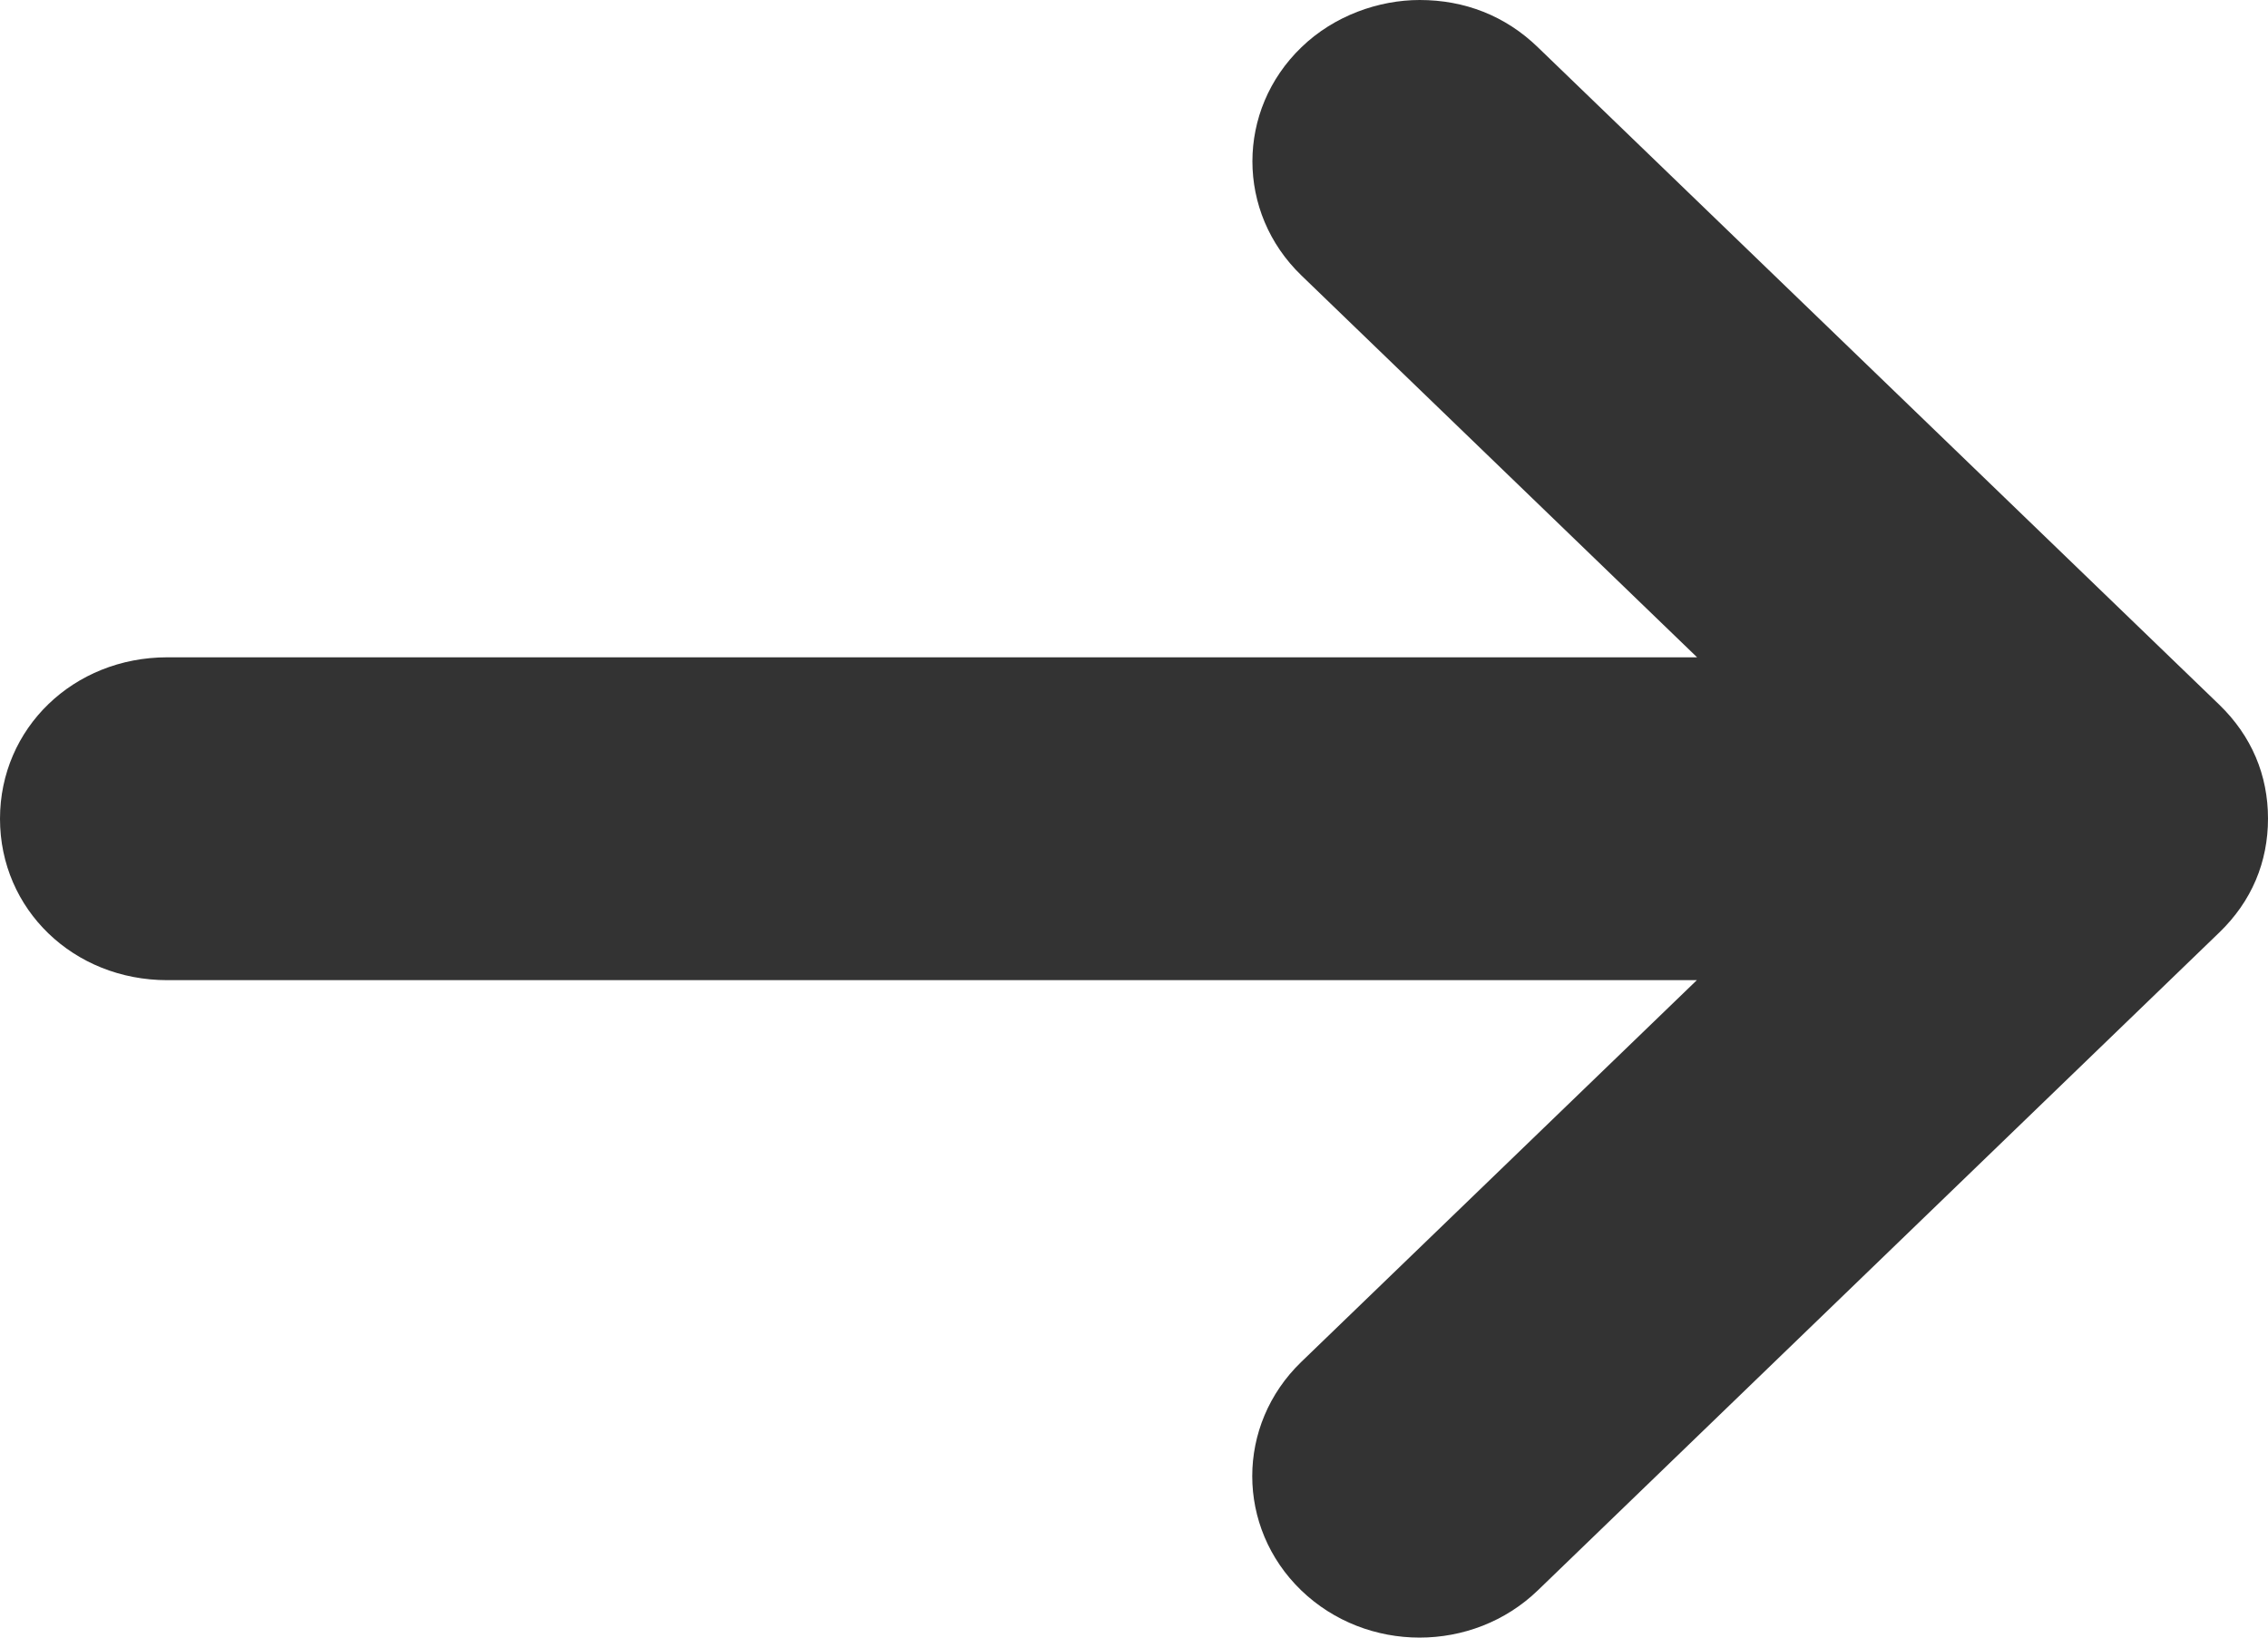
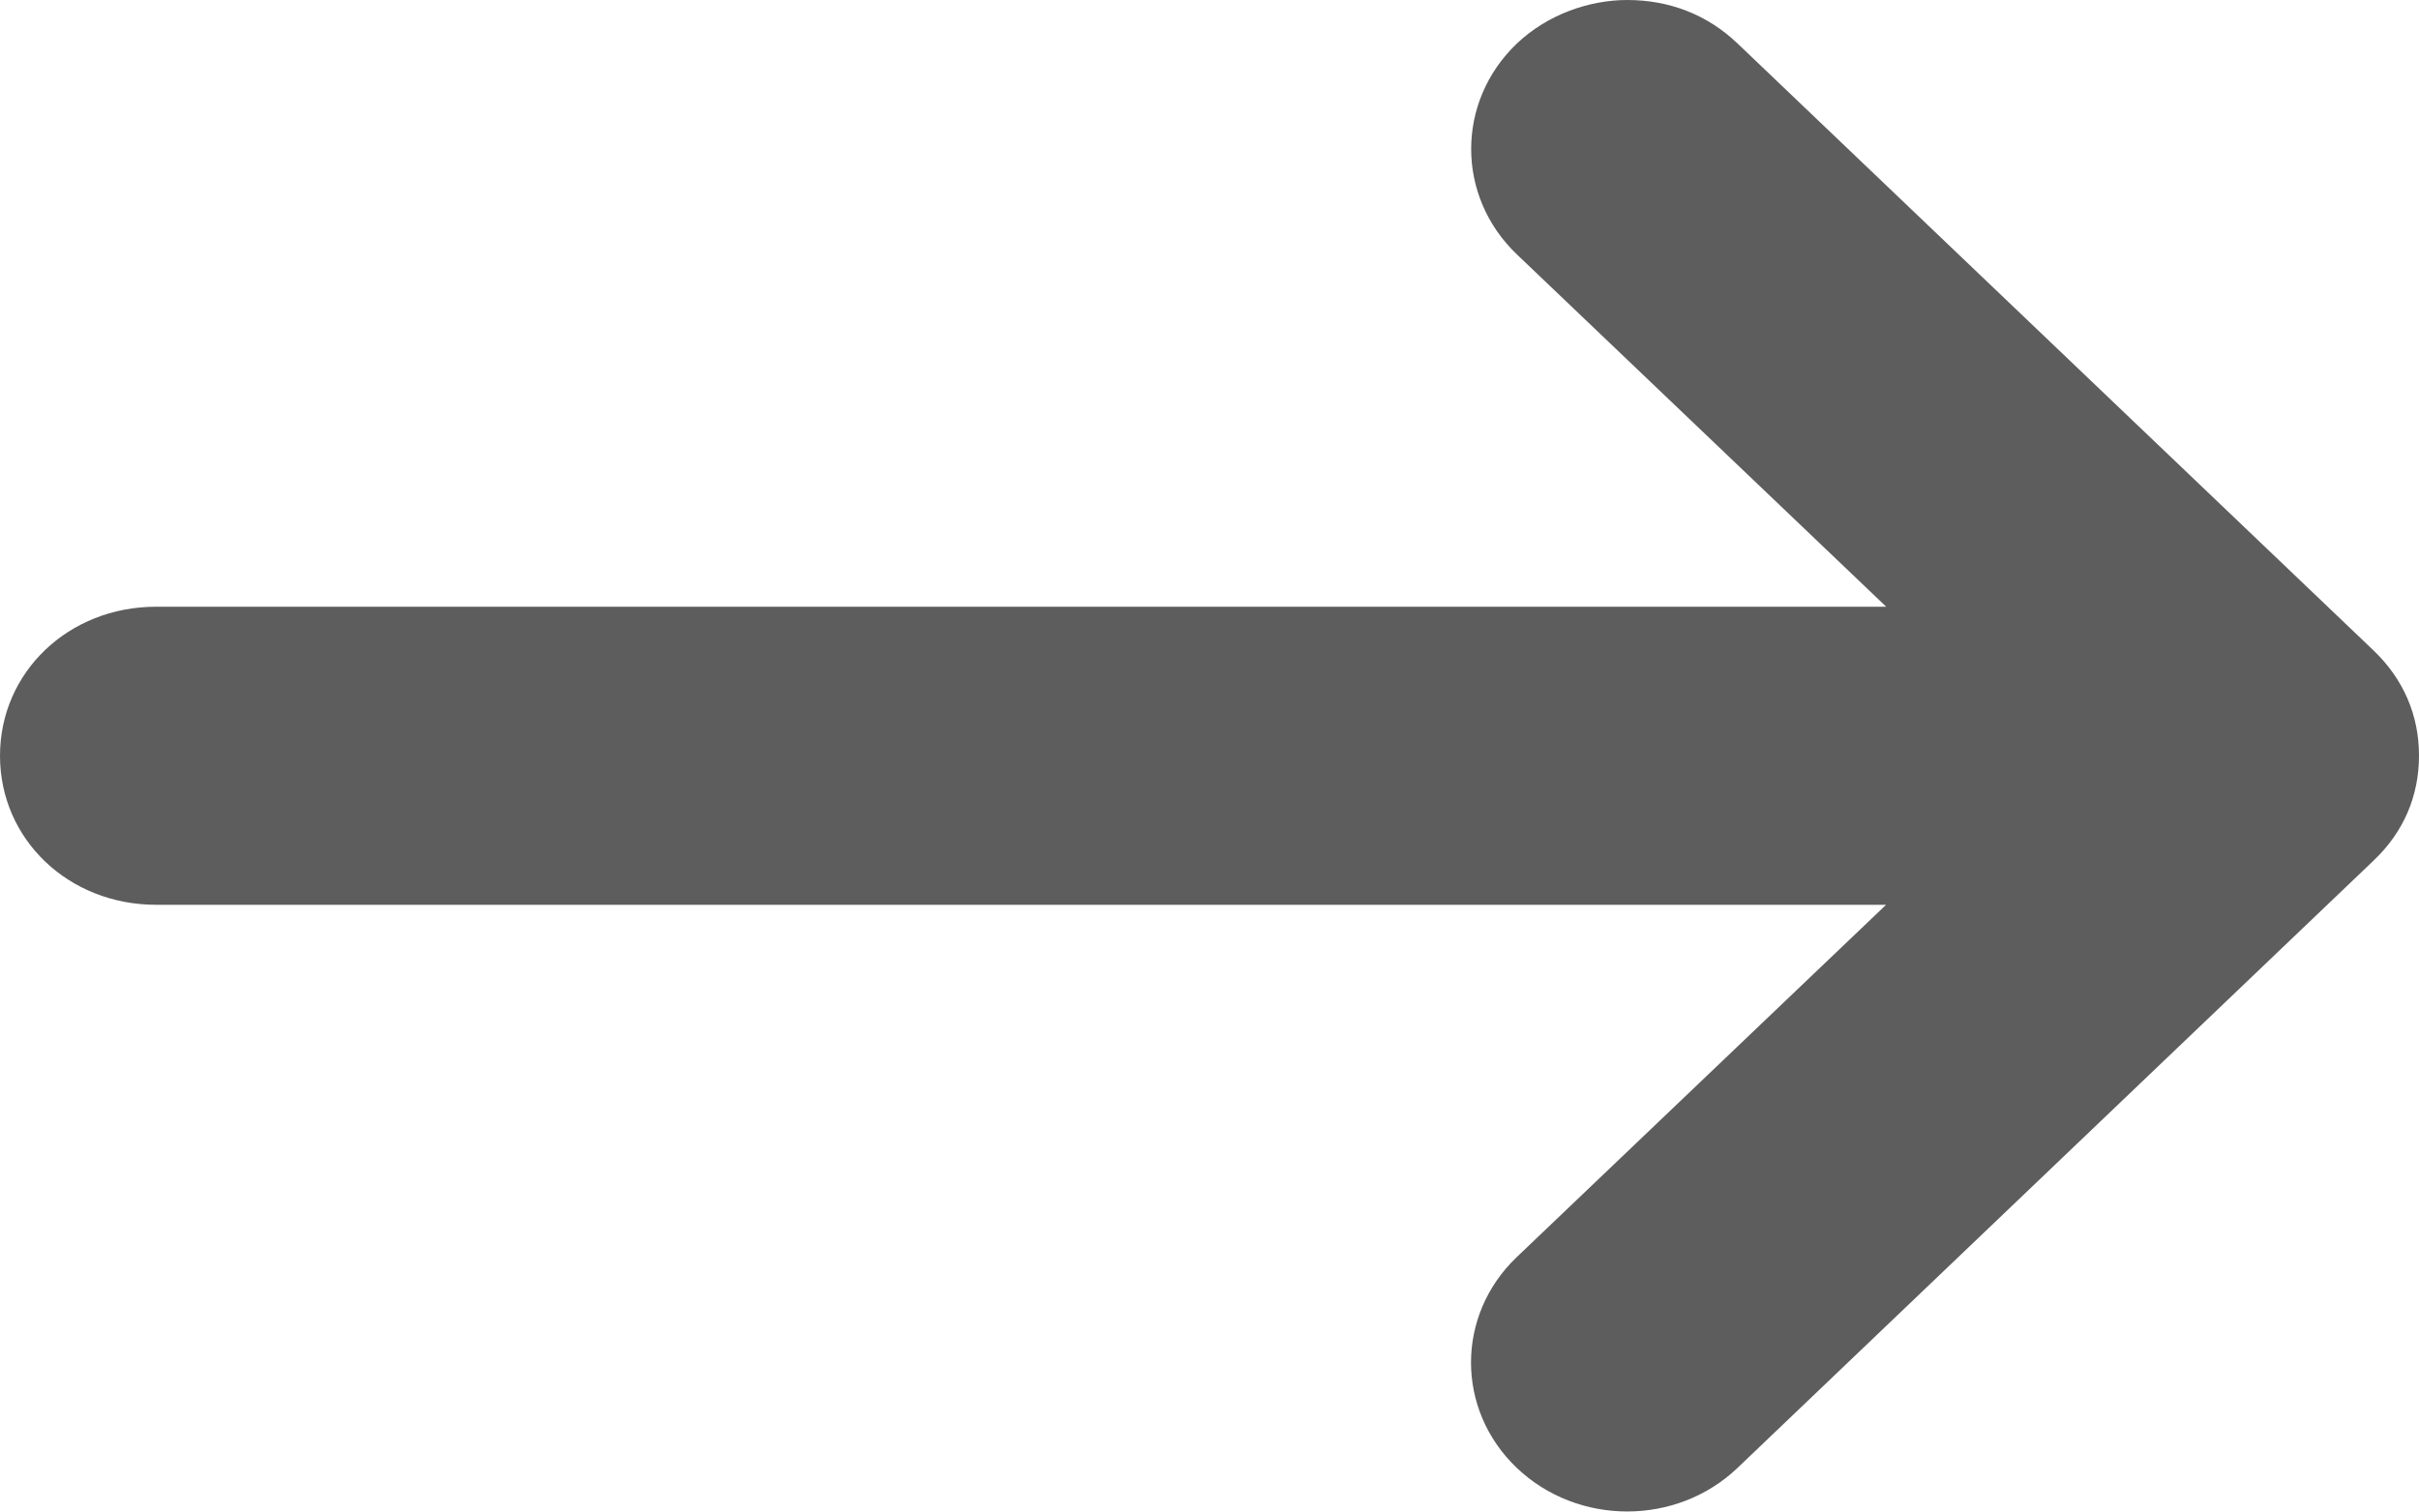
- <svg xmlns="http://www.w3.org/2000/svg" width="18px" height="13px" viewBox="0 0 18 13" version="1.1">
-   <g id="Symbols" stroke="none" stroke-width="1" fill="none" fill-rule="evenodd">
-     <g id="icon/arrow" fill="#333333">
-       <path d="M1.328,5.218 L13.469,5.218 L10.329,2.187 C9.81,1.687 9.81,0.875 10.329,0.375 C10.588,0.124 10.943,0 11.267,0 C11.624,0 11.947,0.125 12.205,0.375 L17.612,5.593 C17.871,5.843 18,6.155 18,6.498 C18,6.843 17.871,7.155 17.612,7.404 L12.205,12.625 C11.687,13.125 10.846,13.125 10.327,12.625 C9.809,12.124 9.809,11.313 10.327,10.812 L13.467,7.781 L1.328,7.781 C0.583,7.781 0,7.219 0,6.5 C0,5.781 0.583,5.218 1.328,5.218 L1.328,5.218 Z" id="Fill-1" />
-     </g>
+ <svg xmlns="http://www.w3.org/2000/svg" width="16px" height="10px" viewBox="0 0 16 10" version="1.1">
+   <g id="icon/arrow" stroke="none" stroke-width="1" fill="none" fill-rule="evenodd">
+     <path d="M12.476,4.014 L10.033,1.683 C9.63,1.298 9.63,0.673 10.033,0.288 C10.235,0.096 10.511,0 10.763,0 C11.041,0 11.292,0.096 11.493,0.288 L15.698,4.302 C15.9,4.495 16,4.735 16,4.999 C16,5.264 15.9,5.504 15.698,5.695 L11.493,9.711 C11.09,10.096 10.436,10.096 10.032,9.711 C9.629,9.326 9.629,8.702 10.032,8.317 L12.475,5.986 L1.033,5.986 C0.453,5.986 0,5.553 0,5 C0,4.447 0.453,4.014 1.033,4.014 L12.476,4.014 Z" id="Fill-1" fill="#5D5D5D" />
  </g>
</svg>
